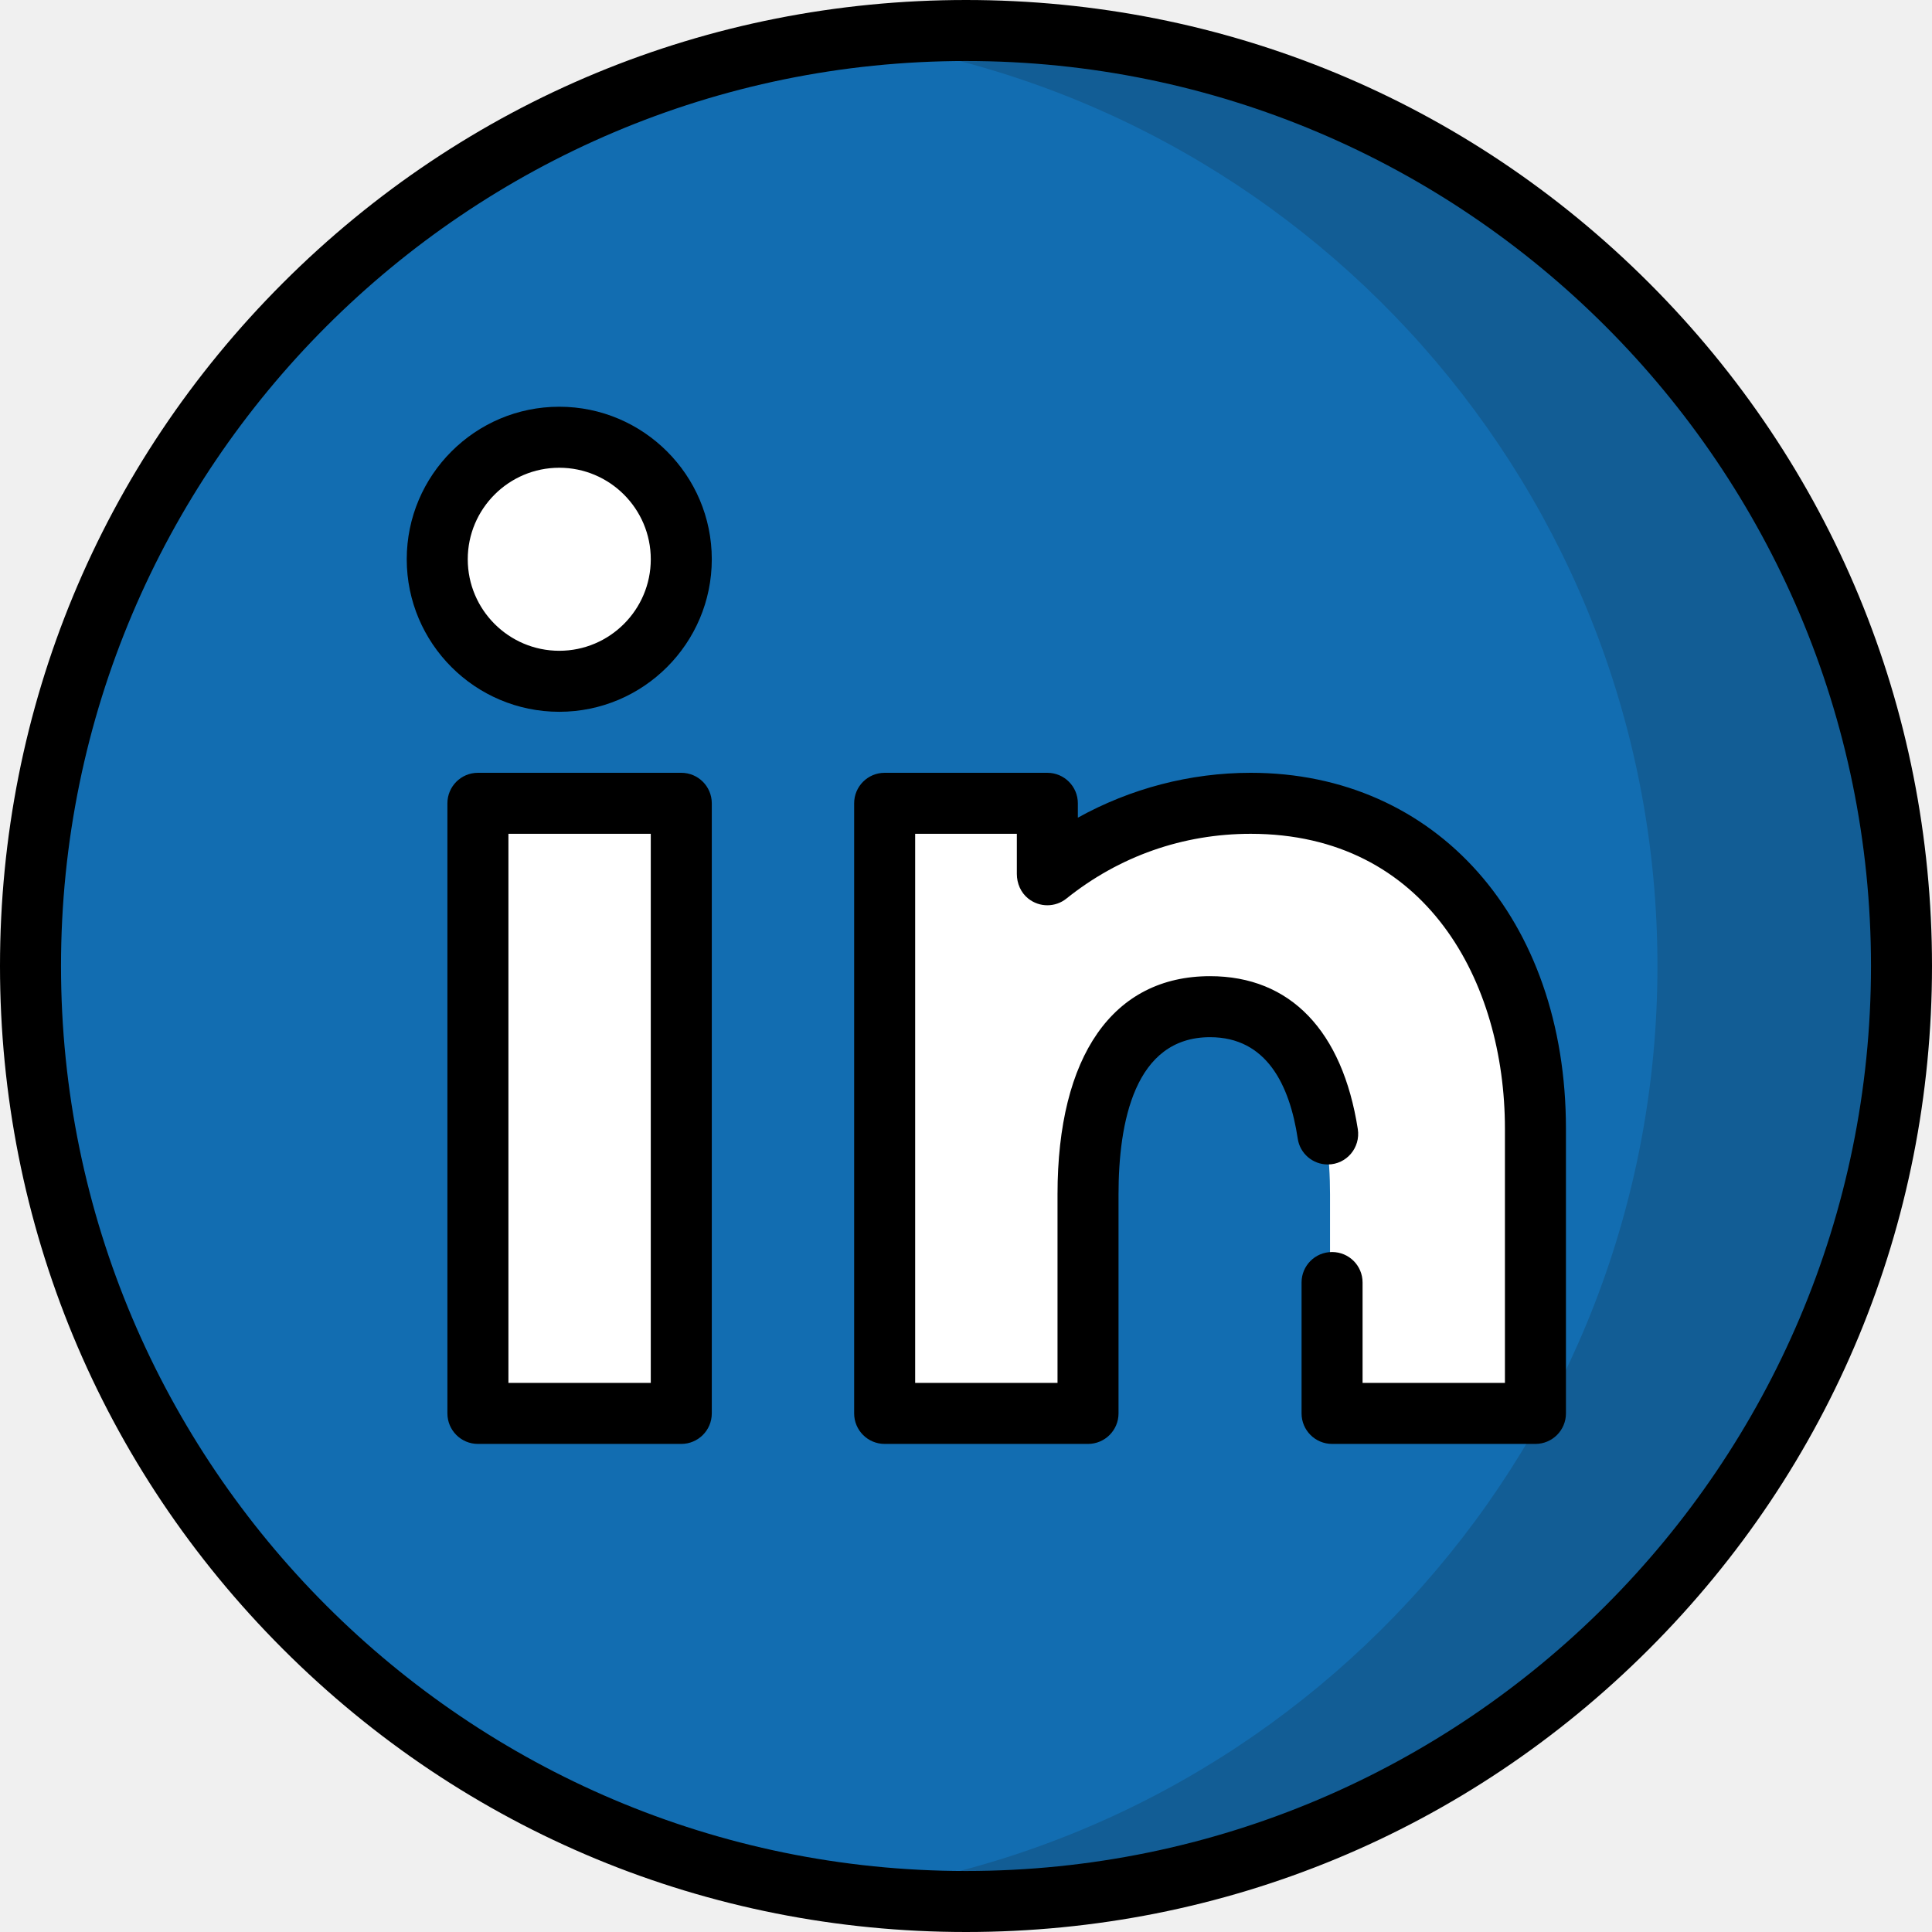
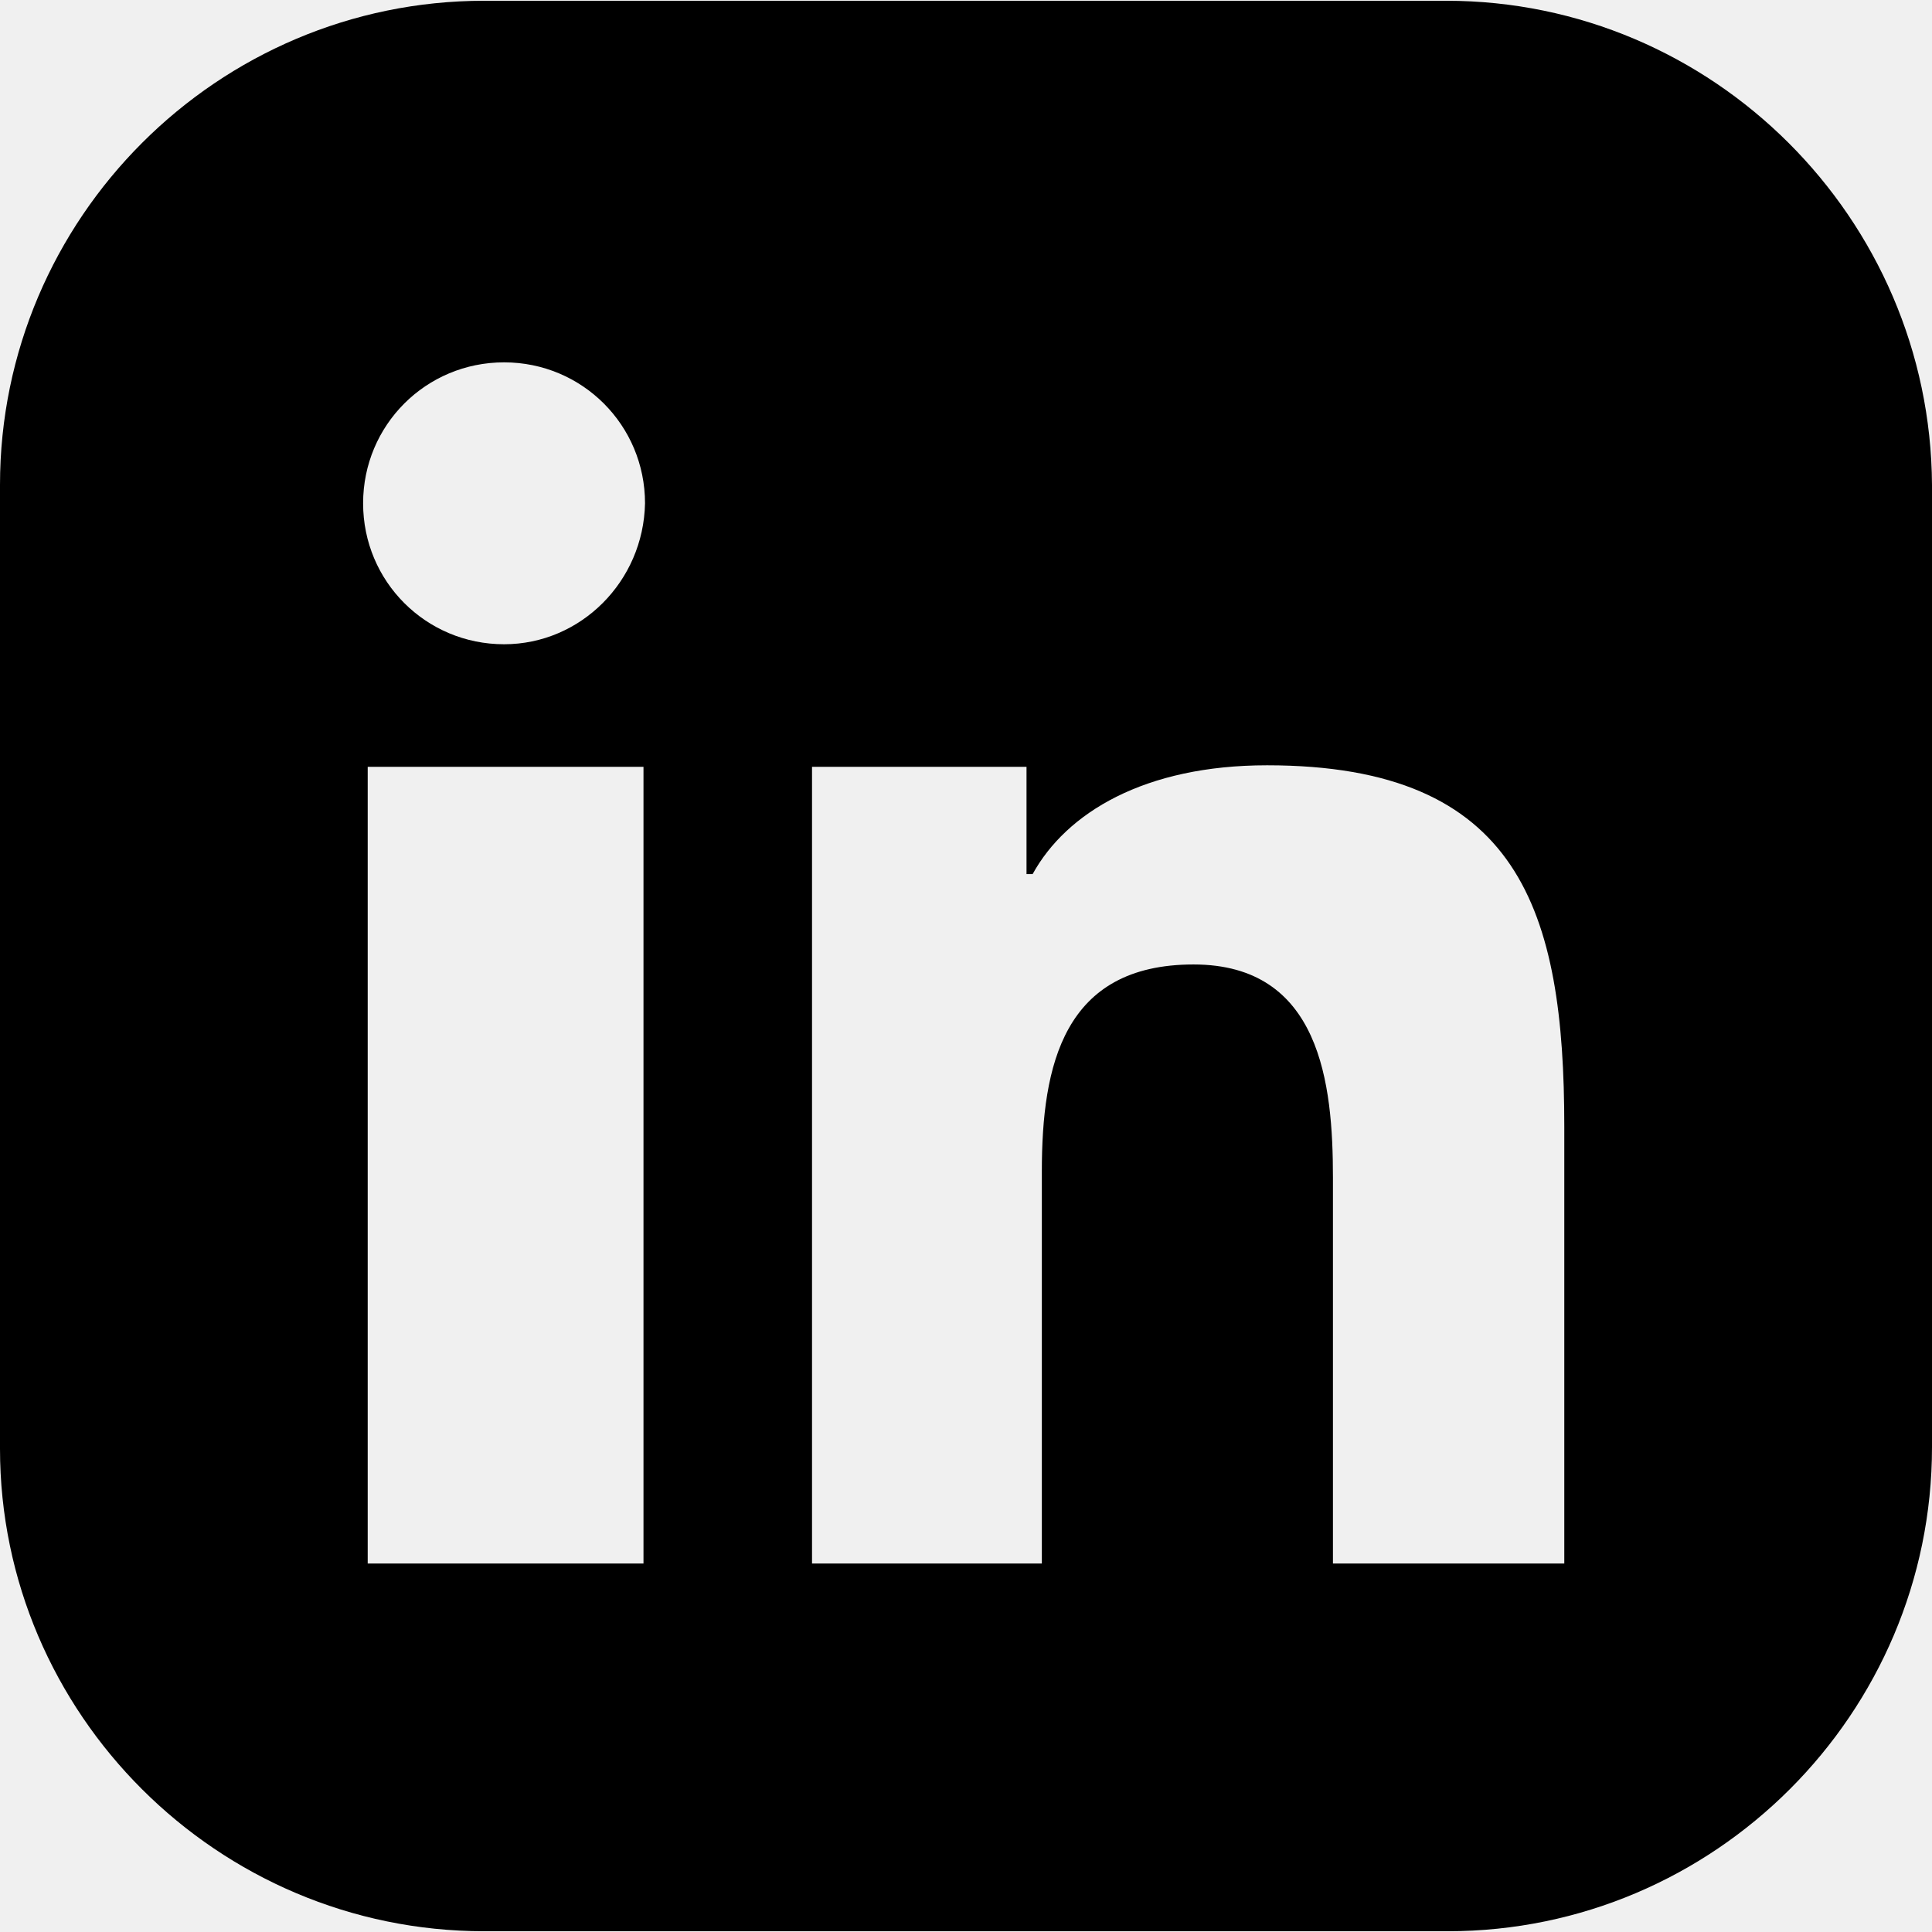
- <svg xmlns="http://www.w3.org/2000/svg" version="1.1" id="Layer_1" x="0px" y="0px" viewBox="0 0 512 512" style="enable-background:new 0 0 512 512;" xml:space="preserve">
-   <circle style="fill:#126DB1;" cx="256" cy="256" r="247.916" />
-   <path style="fill:#125D95;" d="M256,8.084c-10.96,0-21.752,0.72-32.337,2.099C345.304,26.029,439.242,130.04,439.242,256  s-93.939,229.971-215.579,245.817c10.585,1.379,21.377,2.099,32.337,2.099c136.921,0,247.916-110.996,247.916-247.916  S392.921,8.084,256,8.084z" />
+ <svg xmlns="http://www.w3.org/2000/svg" version="1.1" id="Layer_1" width="1em" height="1em" fill="currentColor" x="0px" y="0px" viewBox="0 0 504.4 504.4" style="enable-background:new 0 0 504.4 504.4;" xml:space="preserve">
  <g>
-     <path style="fill:#FFFFFF;" d="M126.114,372.943V214.51c0-1.195,0.969-2.164,2.164-2.164h50.644c1.195,0,2.164,0.969,2.164,2.164   v158.433c0,1.195-0.969,2.164-2.164,2.164h-50.644C127.083,375.107,126.114,374.138,126.114,372.943z" />
-     <path style="fill:#FFFFFF;" d="M148.211,181.086c-18.128,0-32.876-14.749-32.876-32.876s14.748-32.876,32.876-32.876   s32.876,14.749,32.876,32.876S166.339,181.086,148.211,181.086z" />
-     <path style="fill:#FFFFFF;" d="M355.041,375.107c-1.42,0-2.57-1.151-2.57-2.57v-56.008c0-18.379-4.132-49.21-31.798-49.21   s-31.798,30.831-31.798,49.209v56.008c0,1.42-1.151,2.57-2.57,2.57h-49.832c-1.42,0-2.57-1.151-2.57-2.57V214.915   c0-1.42,1.151-2.57,2.57-2.57h39.053c1.42,0,2.57,1.151,2.57,2.57v10.708c0,2.061,2.319,3.303,4.011,2.127   c14.525-10.098,31.462-15.404,49.345-15.404c24.235,0,44.303,9.658,58.03,27.93c11.583,15.417,17.962,36.314,17.962,58.84v73.422   c0,1.42-1.151,2.57-2.57,2.57H355.041z" />
+     <g>
+       <path d="M377.6,0.2H126.4C56.8,0.2,0,57,0,126.6v251.6c0,69.2,56.8,126,126.4,126H378c69.6,0,126.4-56.8,126.4-126.4V126.6    C504,57,447.2,0.2,377.6,0.2z M168,408.2H96v-208h72V408.2z M131.6,168.2c-20.4,0-36.8-16.4-36.8-36.8c0-20.4,16.4-36.8,36.8-36.8    c20.4,0,36.8,16.4,36.8,36.8C168,151.8,151.6,168.2,131.6,168.2z M408.4,408.2H408h-60V307.4c0-24.4-3.2-55.6-36.4-55.6    c-34,0-39.6,26.4-39.6,54v102.4h-60v-208h56v28h1.6c8.8-16,29.2-28.4,61.2-28.4c66,0,77.6,38,77.6,94.4V408.2z" />
+     </g>
  </g>
-   <path d="M437.019,74.982C388.667,26.628,324.379,0,256,0S123.333,26.628,74.981,74.982C26.628,123.333,0,187.62,0,256  s26.628,132.667,74.981,181.019C123.333,485.372,187.62,512,256,512s132.667-26.628,181.019-74.982  C485.372,388.667,512,324.379,512,256S485.372,123.333,437.019,74.982z M256,495.832C123.756,495.832,16.168,388.244,16.168,256  S123.756,16.168,256,16.168S495.832,123.756,495.832,256S388.244,495.832,256,495.832z" />
-   <path d="M180.547,204.8h-53.895c-4.465,0-8.084,3.618-8.084,8.084v161.684c0,4.466,3.62,8.084,8.084,8.084h53.895  c4.465,0,8.084-3.618,8.084-8.084V212.884C188.632,208.418,185.012,204.8,180.547,204.8z M172.463,366.484h-37.726V220.968h37.726  V366.484z" />
-   <path d="M148.211,107.789c-22.289,0-40.421,18.132-40.421,40.421s18.132,40.421,40.421,40.421s40.421-18.132,40.421-40.421  S170.499,107.789,148.211,107.789z M148.211,172.463c-13.373,0-24.253-10.88-24.253-24.253c0-13.372,10.879-24.253,24.253-24.253  c13.373,0,24.253,10.88,24.253,24.253S161.584,172.463,148.211,172.463z" />
-   <path d="M331.453,204.8c-16.054,0-31.87,4.156-45.811,11.896v-3.811c0-4.465-3.62-8.084-8.084-8.084h-43.116  c-4.465,0-8.084,3.62-8.084,8.084v161.684c0,4.465,3.62,8.084,8.084,8.084h53.895c4.465,0,8.084-3.62,8.084-8.084v-58.04  c0-19.008,4.207-41.665,24.253-41.665c14.959,0,21.095,12.619,23.247,26.923c0.59,3.922,3.989,6.808,7.957,6.808l0,0  c4.979,0,8.722-4.464,7.954-9.382c-4.059-25.974-17.828-40.517-39.158-40.517c-25.688,0-40.421,21.08-40.421,57.833v49.956h-37.726  V220.968h26.947v10.63c0,2.507,1.044,4.956,3.004,6.519c3.043,2.426,7.234,2.342,10.138,0.012  c14.001-11.226,30.888-17.161,48.837-17.161c46.537,0,67.368,39.249,67.368,78.147v67.368h-37.726v-26.62  c0-4.452-3.609-8.061-8.06-8.061h-0.047c-4.452,0-8.06,3.609-8.06,8.061v34.704c0,4.465,3.62,8.084,8.084,8.084h53.895  c4.465,0,8.084-3.62,8.084-8.084v-75.453C414.989,243.584,380.638,204.8,331.453,204.8z" />
  <g>
</g>
  <g>
</g>
  <g>
</g>
  <g>
</g>
  <g>
</g>
  <g>
</g>
  <g>
</g>
  <g>
</g>
  <g>
</g>
  <g>
</g>
  <g>
</g>
  <g>
</g>
  <g>
</g>
  <g>
</g>
  <g>
</g>
</svg>
